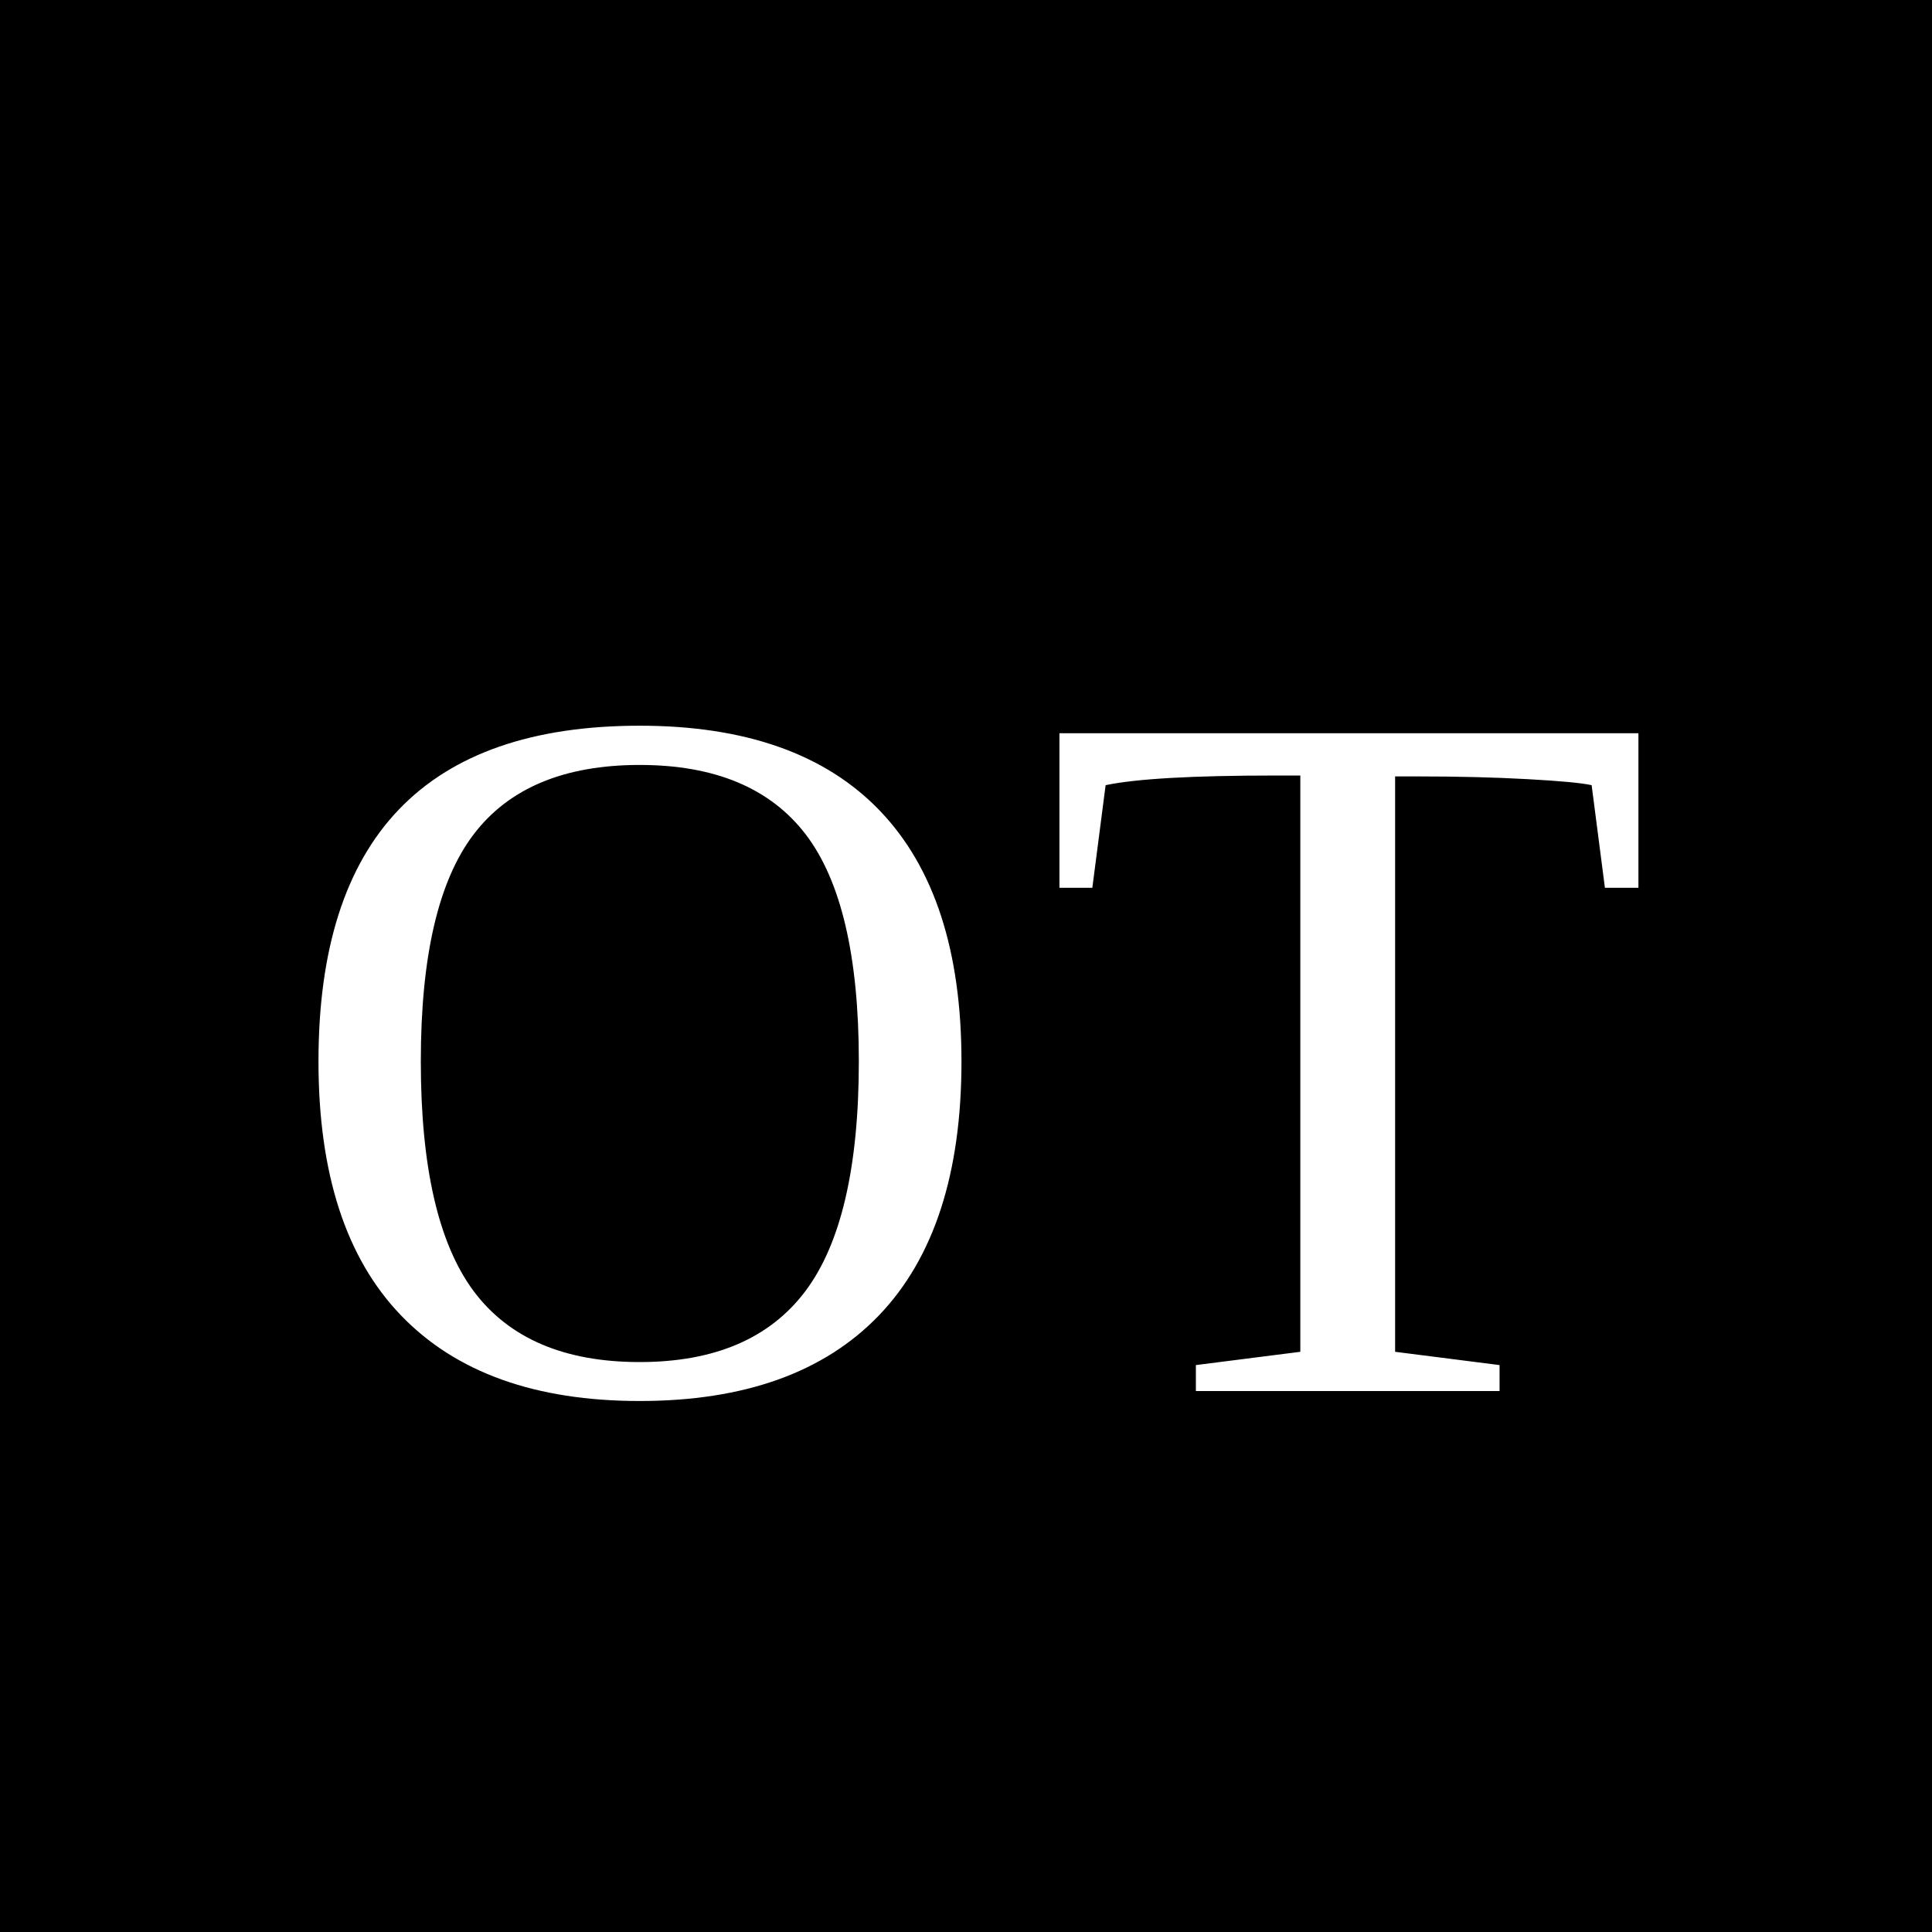
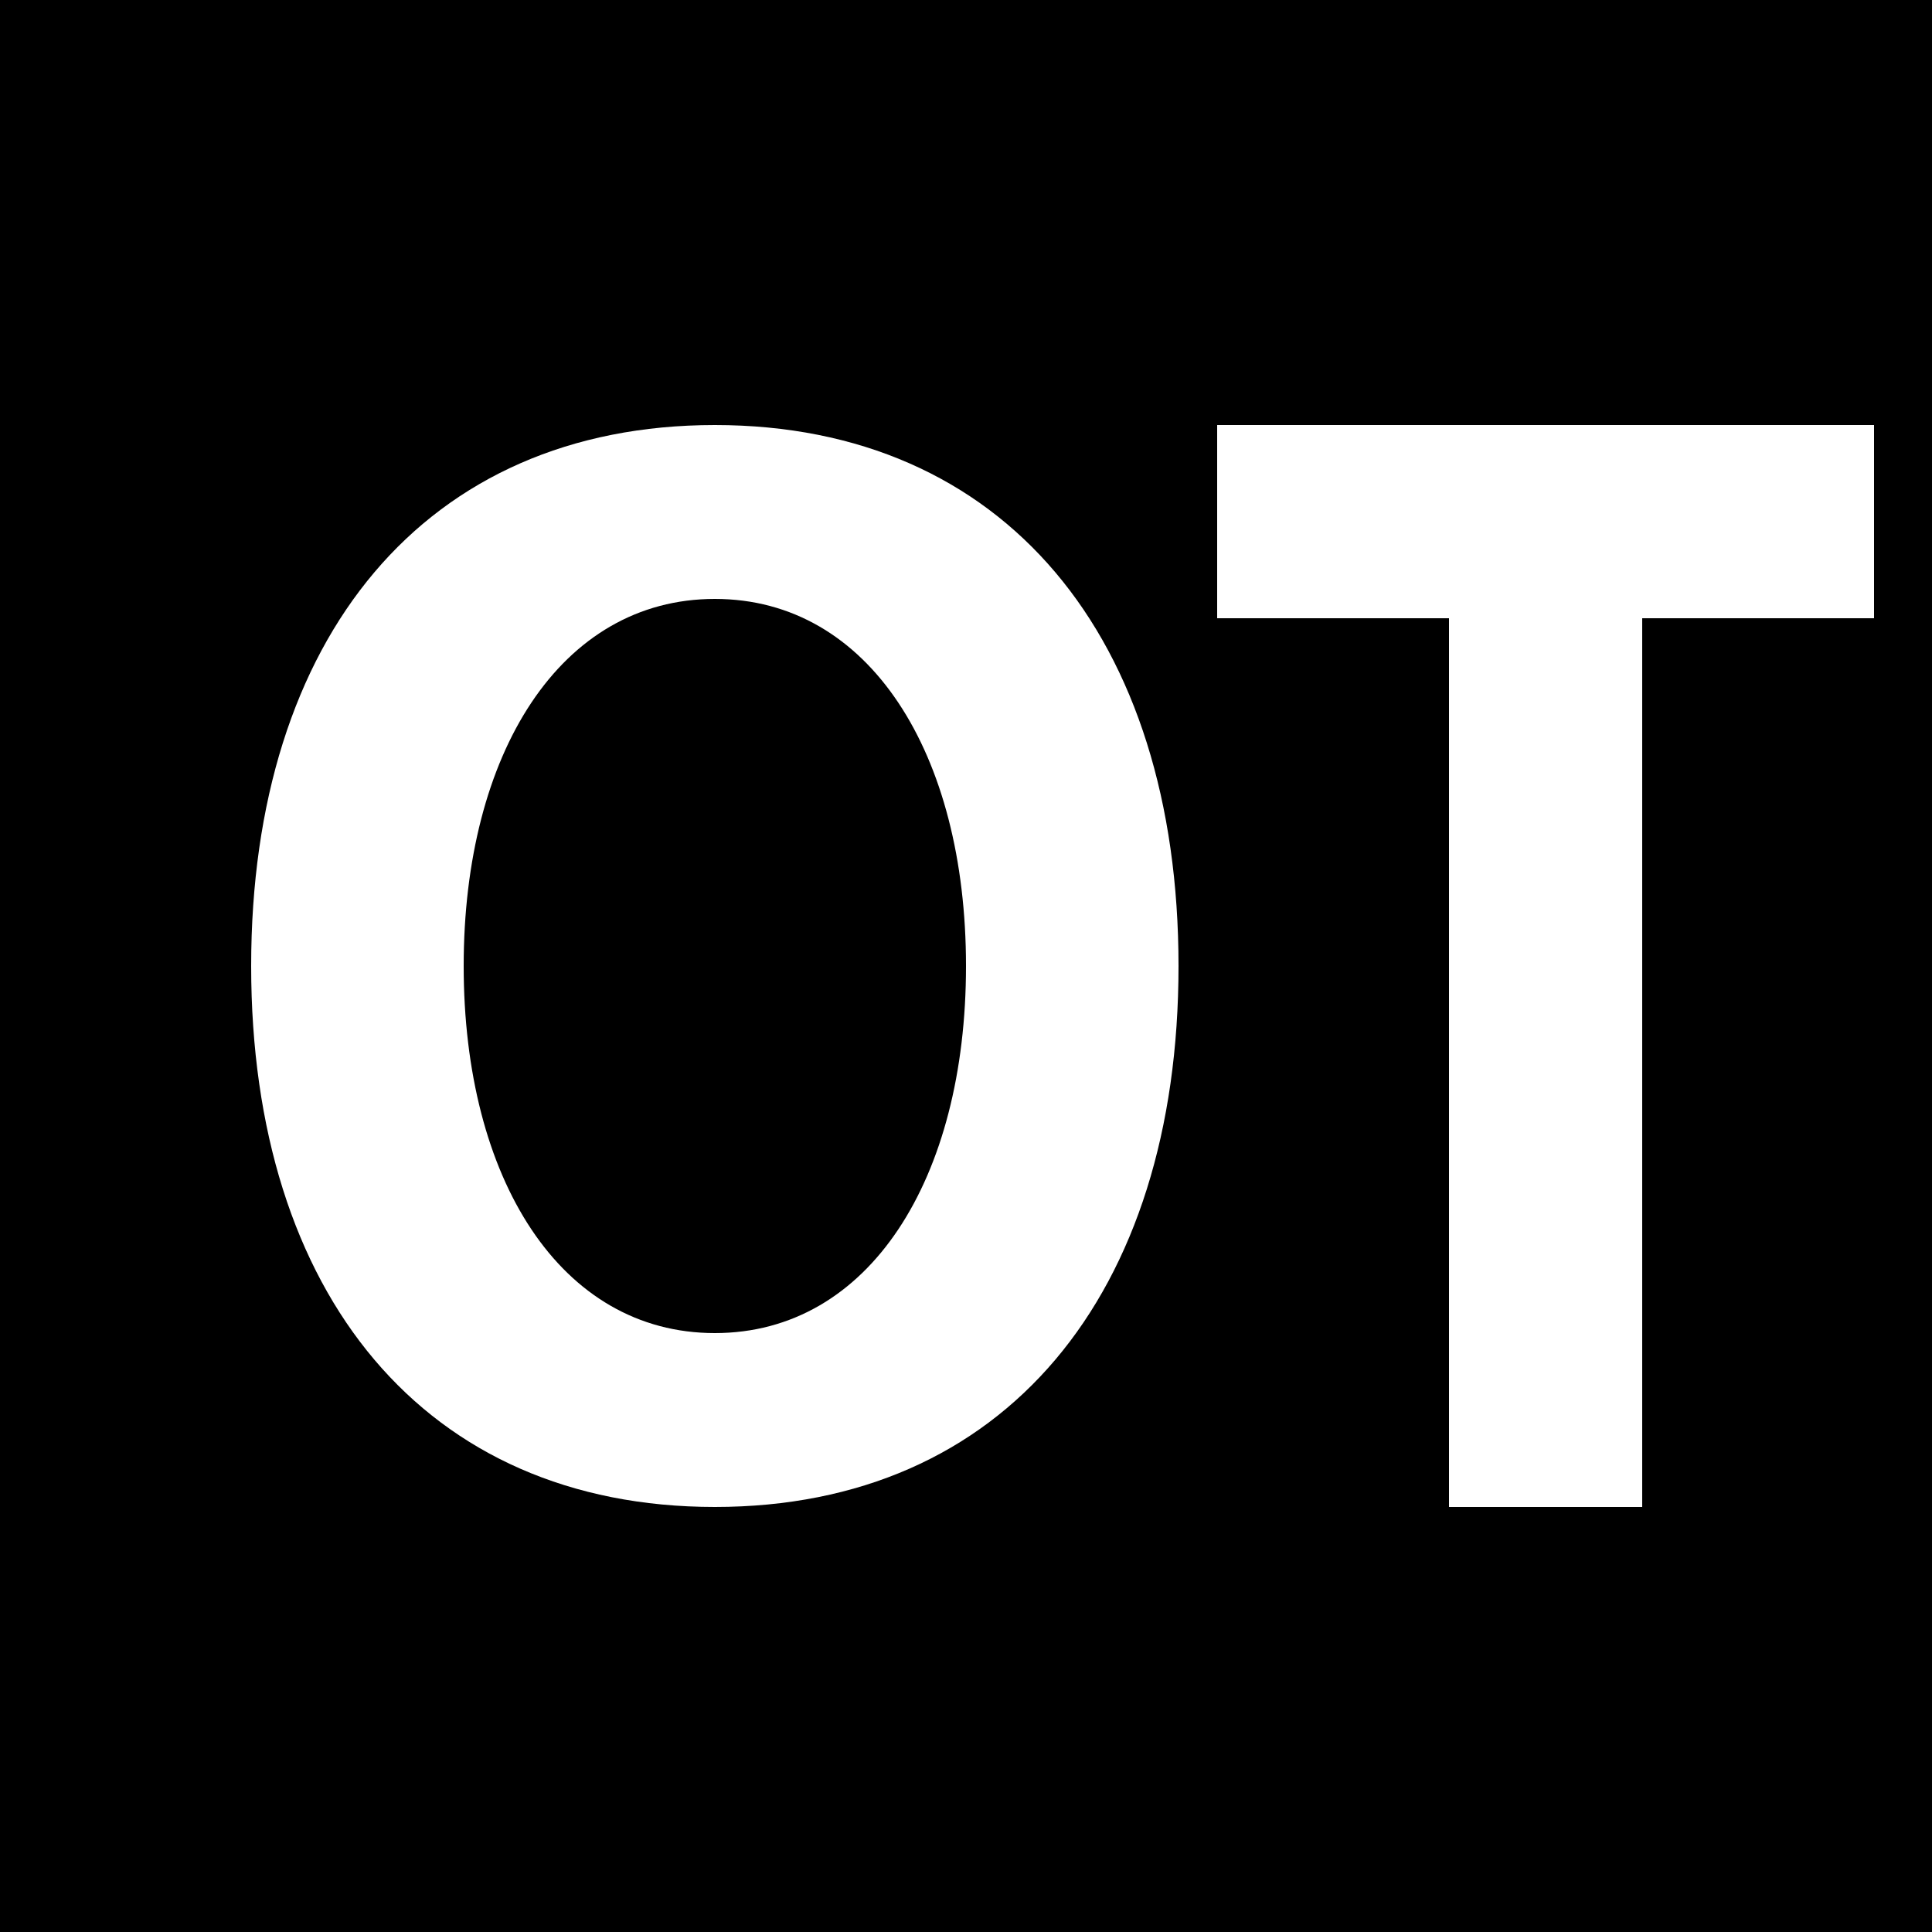
<svg xmlns="http://www.w3.org/2000/svg" viewBox="0 0 100 100">
  <rect width="100" height="100" fill="#000000" />
-   <text x="50" y="72" font-family="'Times New Roman', Times, serif" font-size="52" font-weight="400" fill="#ffffff" text-anchor="middle" letter-spacing="2">OT</text>
+   <path fill="#ffffff" d="M13,50 C13,33 22,22 37,22 C52,22 61,33 61,50 C61,67 52,78 37,78 C22,78 13,67 13,50 Z M24,50 C24,61 29,69 37,69 C45,69 50,61 50,50 C50,39 45,31 37,31 C29,31 24,39 24,50 Z" />
+   <path fill="#ffffff" d="M63,22 L97,22 L97,32 L85,32 L85,78 L75,78 L75,32 L63,32 Z" />
</svg>
